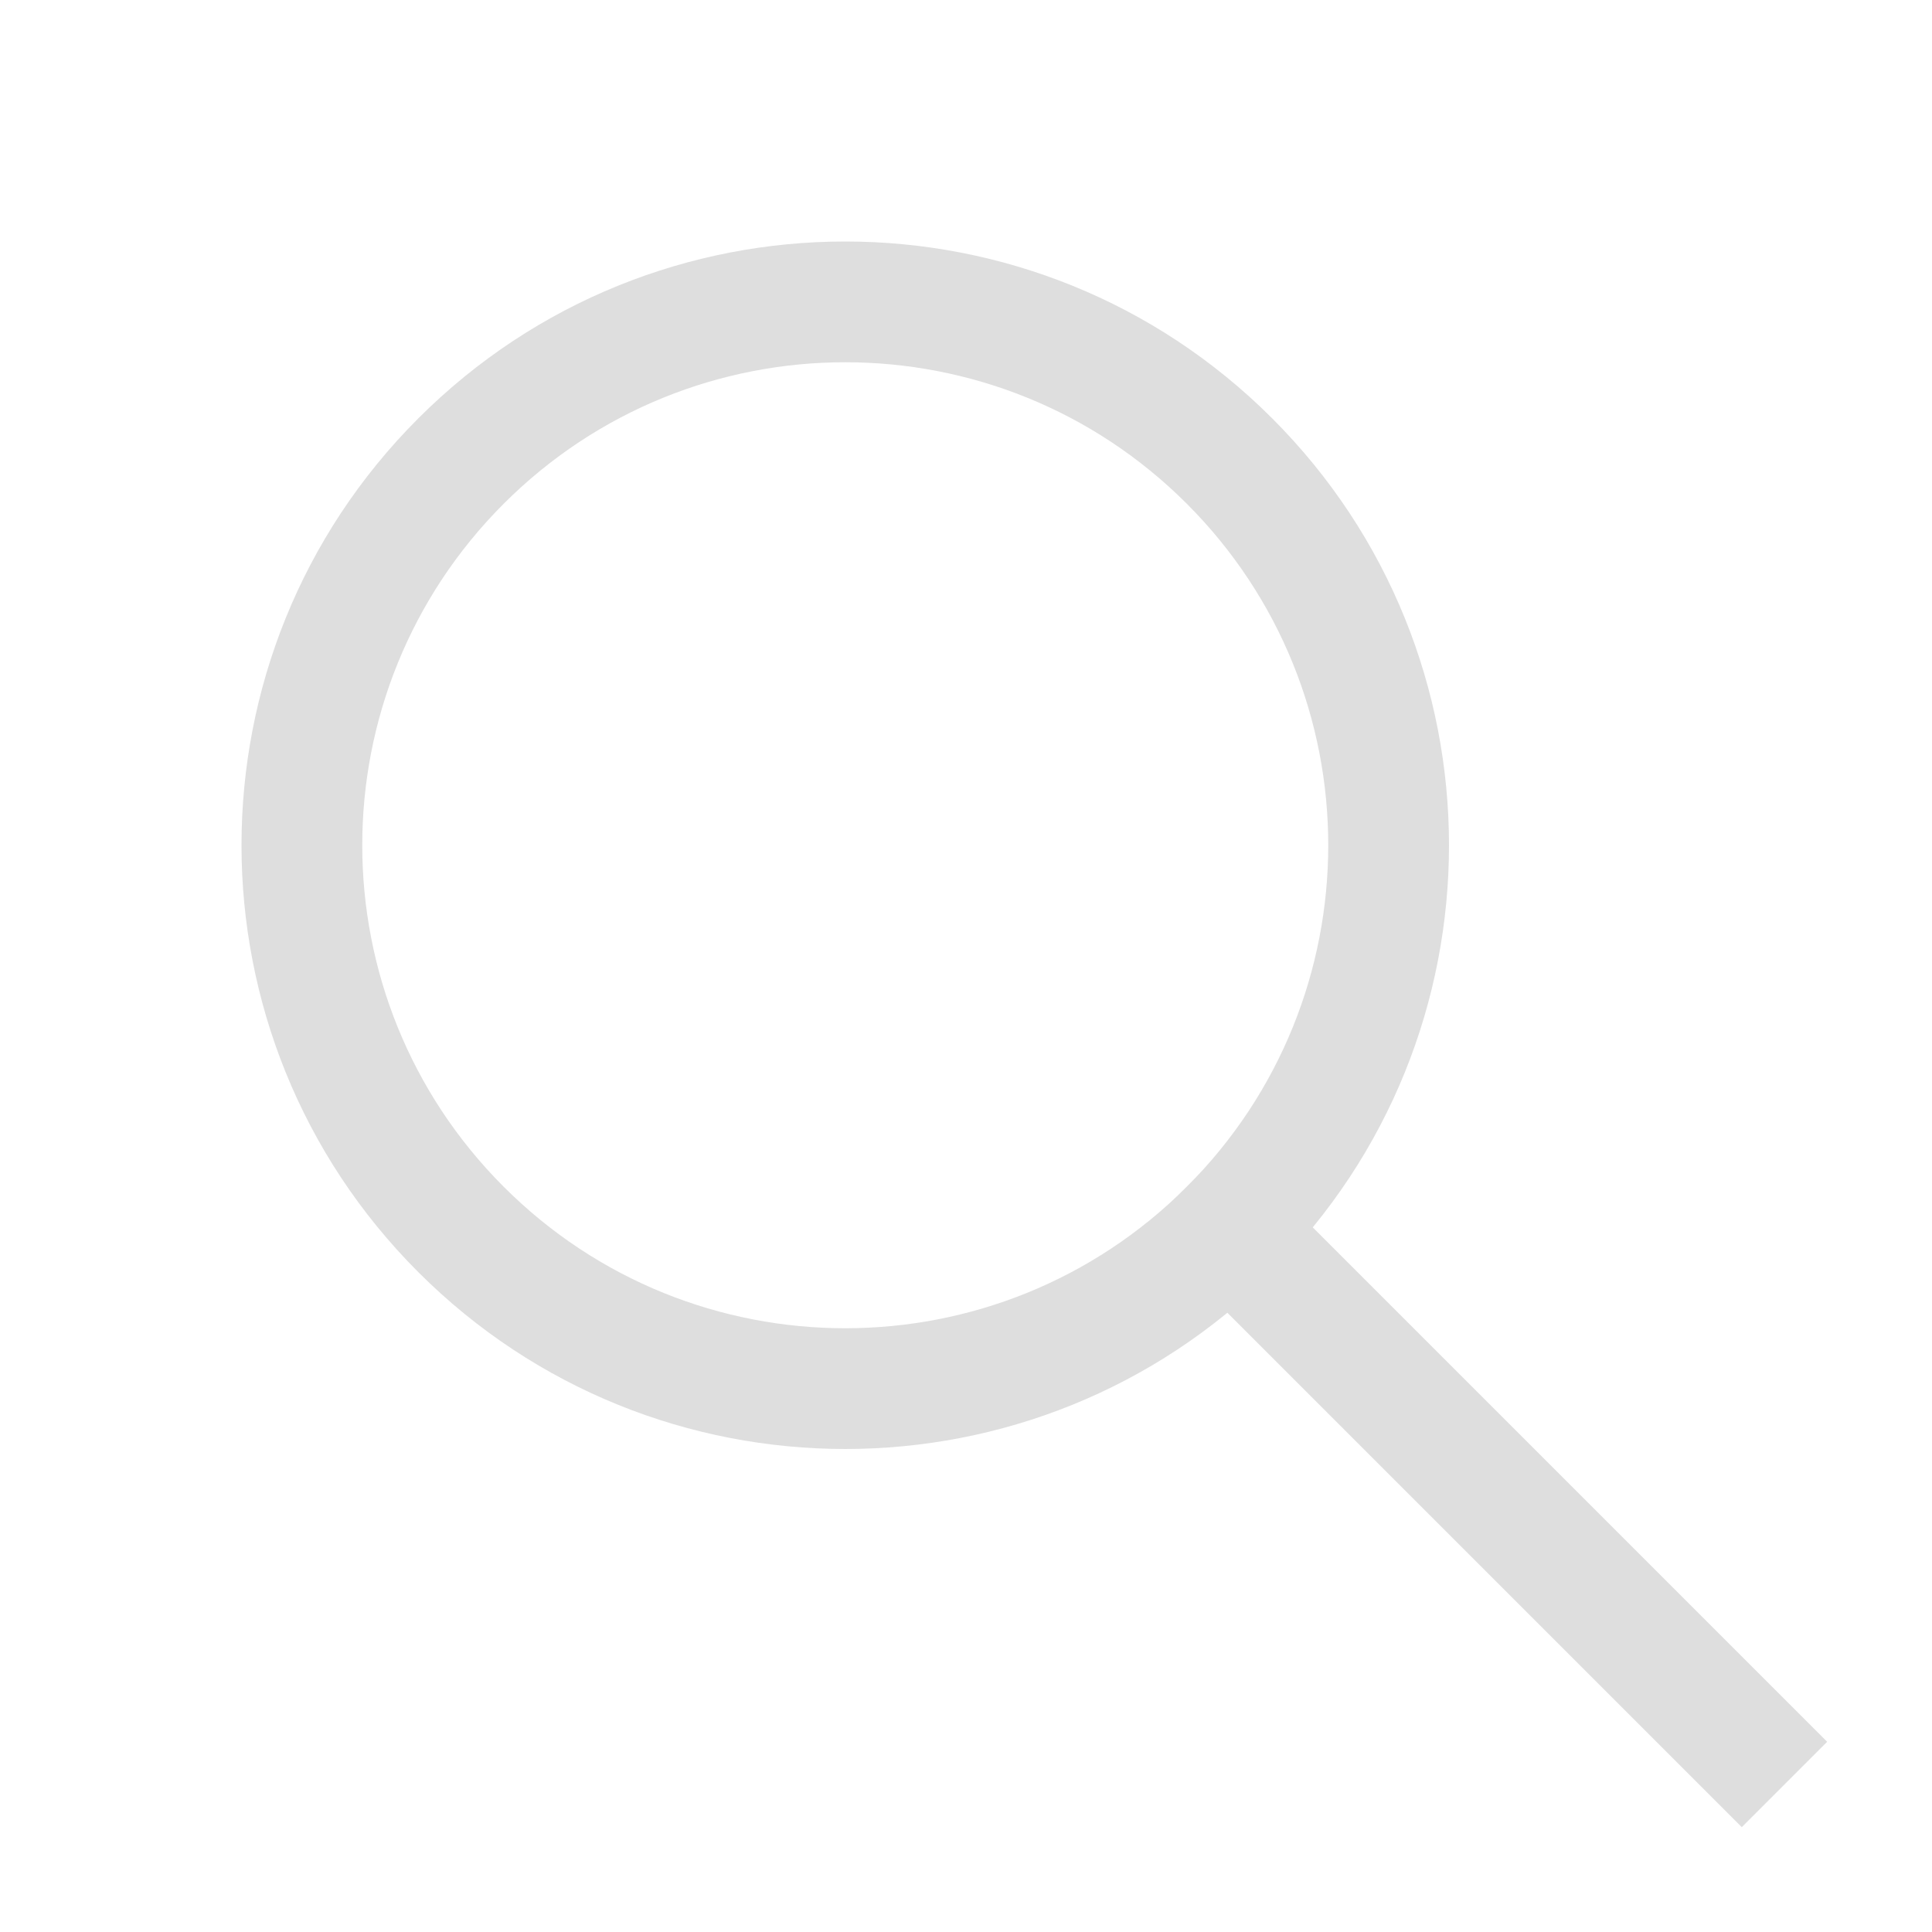
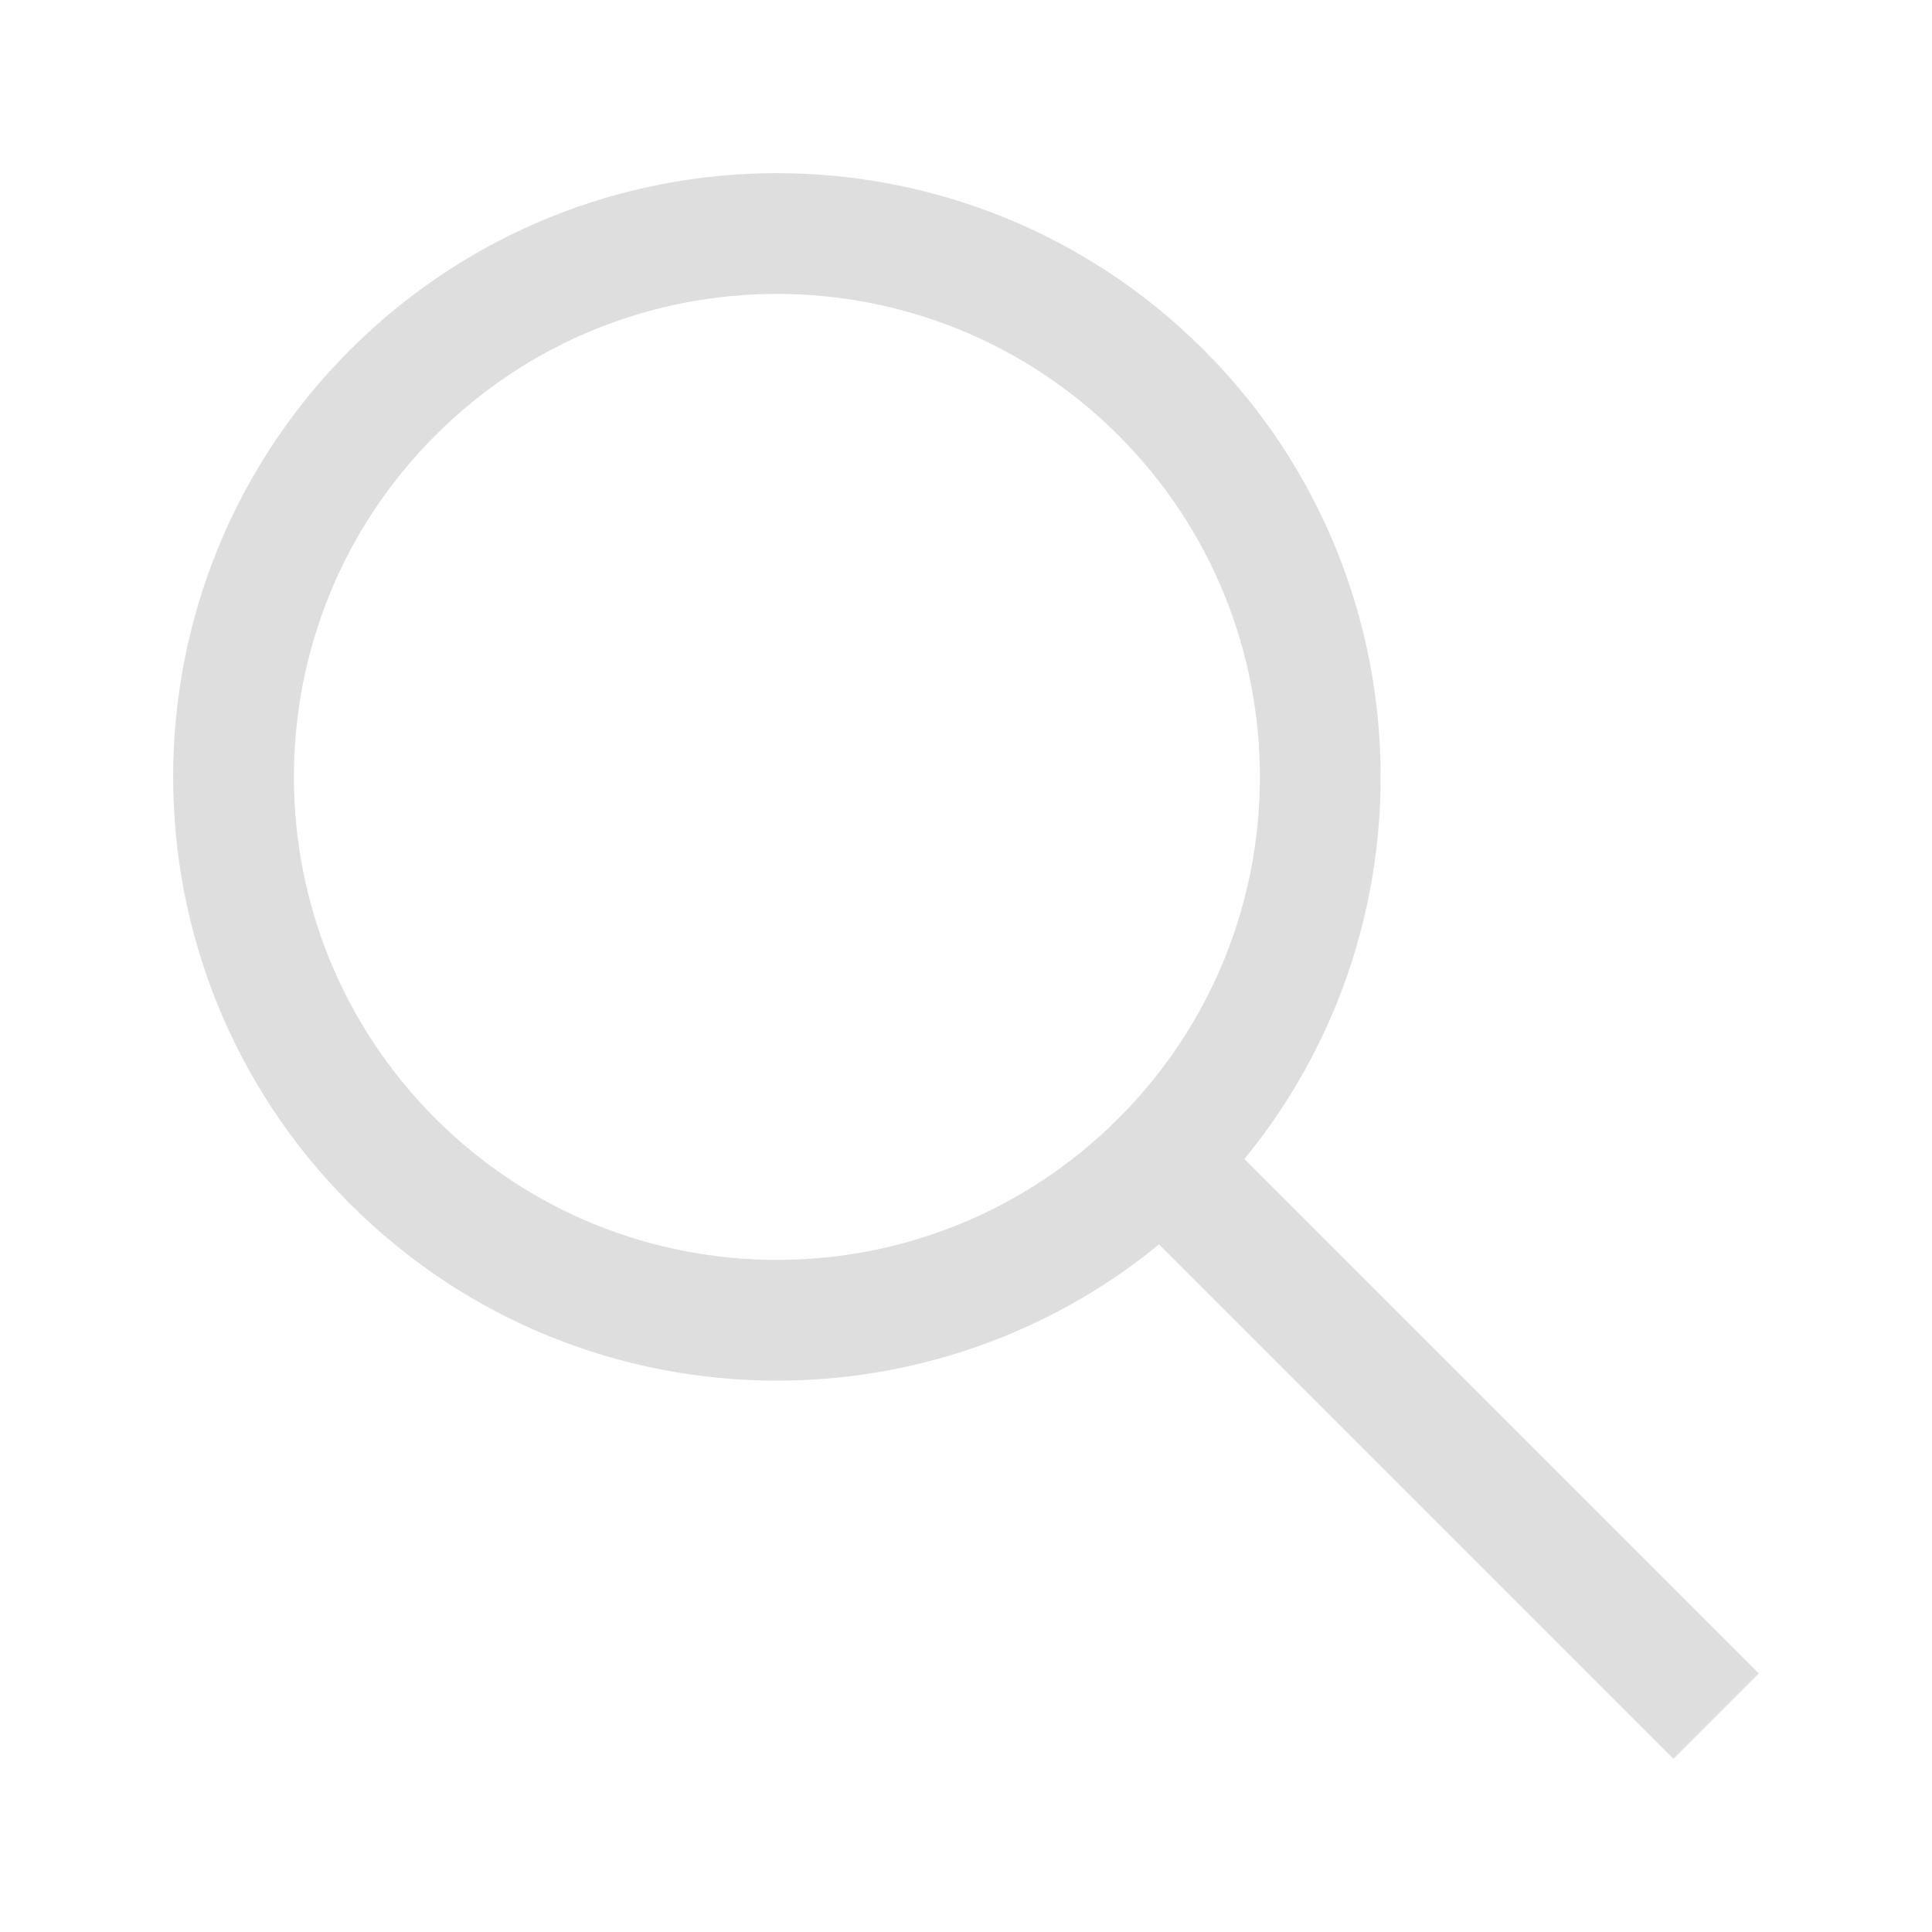
- <svg xmlns="http://www.w3.org/2000/svg" width="16" height="16" enable-background="new" version="1.1">
-   <g transform="rotate(45 7.7071 8.7071)" fill="#dedede">
-     <path d="m6 3a5 5 0 0 0-5 5 5 5 0 0 0 5 5 5 5 0 0 0 5-5 5 5 0 0 0-5-5zm0 1a4 4 0 0 1 4 4 4 4 0 0 1-4 4 4 4 0 0 1-4-4 4 4 0 0 1 4-4z" />
-     <rect x="10" y="7.5" width="7" height="1" stroke-width=".935" />
+ <svg xmlns="http://www.w3.org/2000/svg" width="256" height="256" enable-background="new" version="1.1" id="svg1">
+   <defs id="defs1" />
+   <g transform="matrix(11.31371,11.31371,-11.31371,11.31371,102.6274,-78.39192)" fill="#dedede" id="g1" style="stroke-width:0.062">
+     <path d="m 8.028,3 a 5,5 0 0 0 -5,5 5,5 0 0 0 5,5 5,5 0 0 0 5,-5 5,5 0 0 0 -5,-5 z m 0,1 a 4,4 0 0 1 4,4 A 4,4 0 0 1 8.028,12 a 4,4 0 0 1 -4,-4 4,4 0 0 1 4,-4 z" id="path1" style="stroke-width:0.062" />
+     <rect x="12.028" y="7.5" width="7" height="1" stroke-width="0.058" id="rect1" />
  </g>
</svg>
